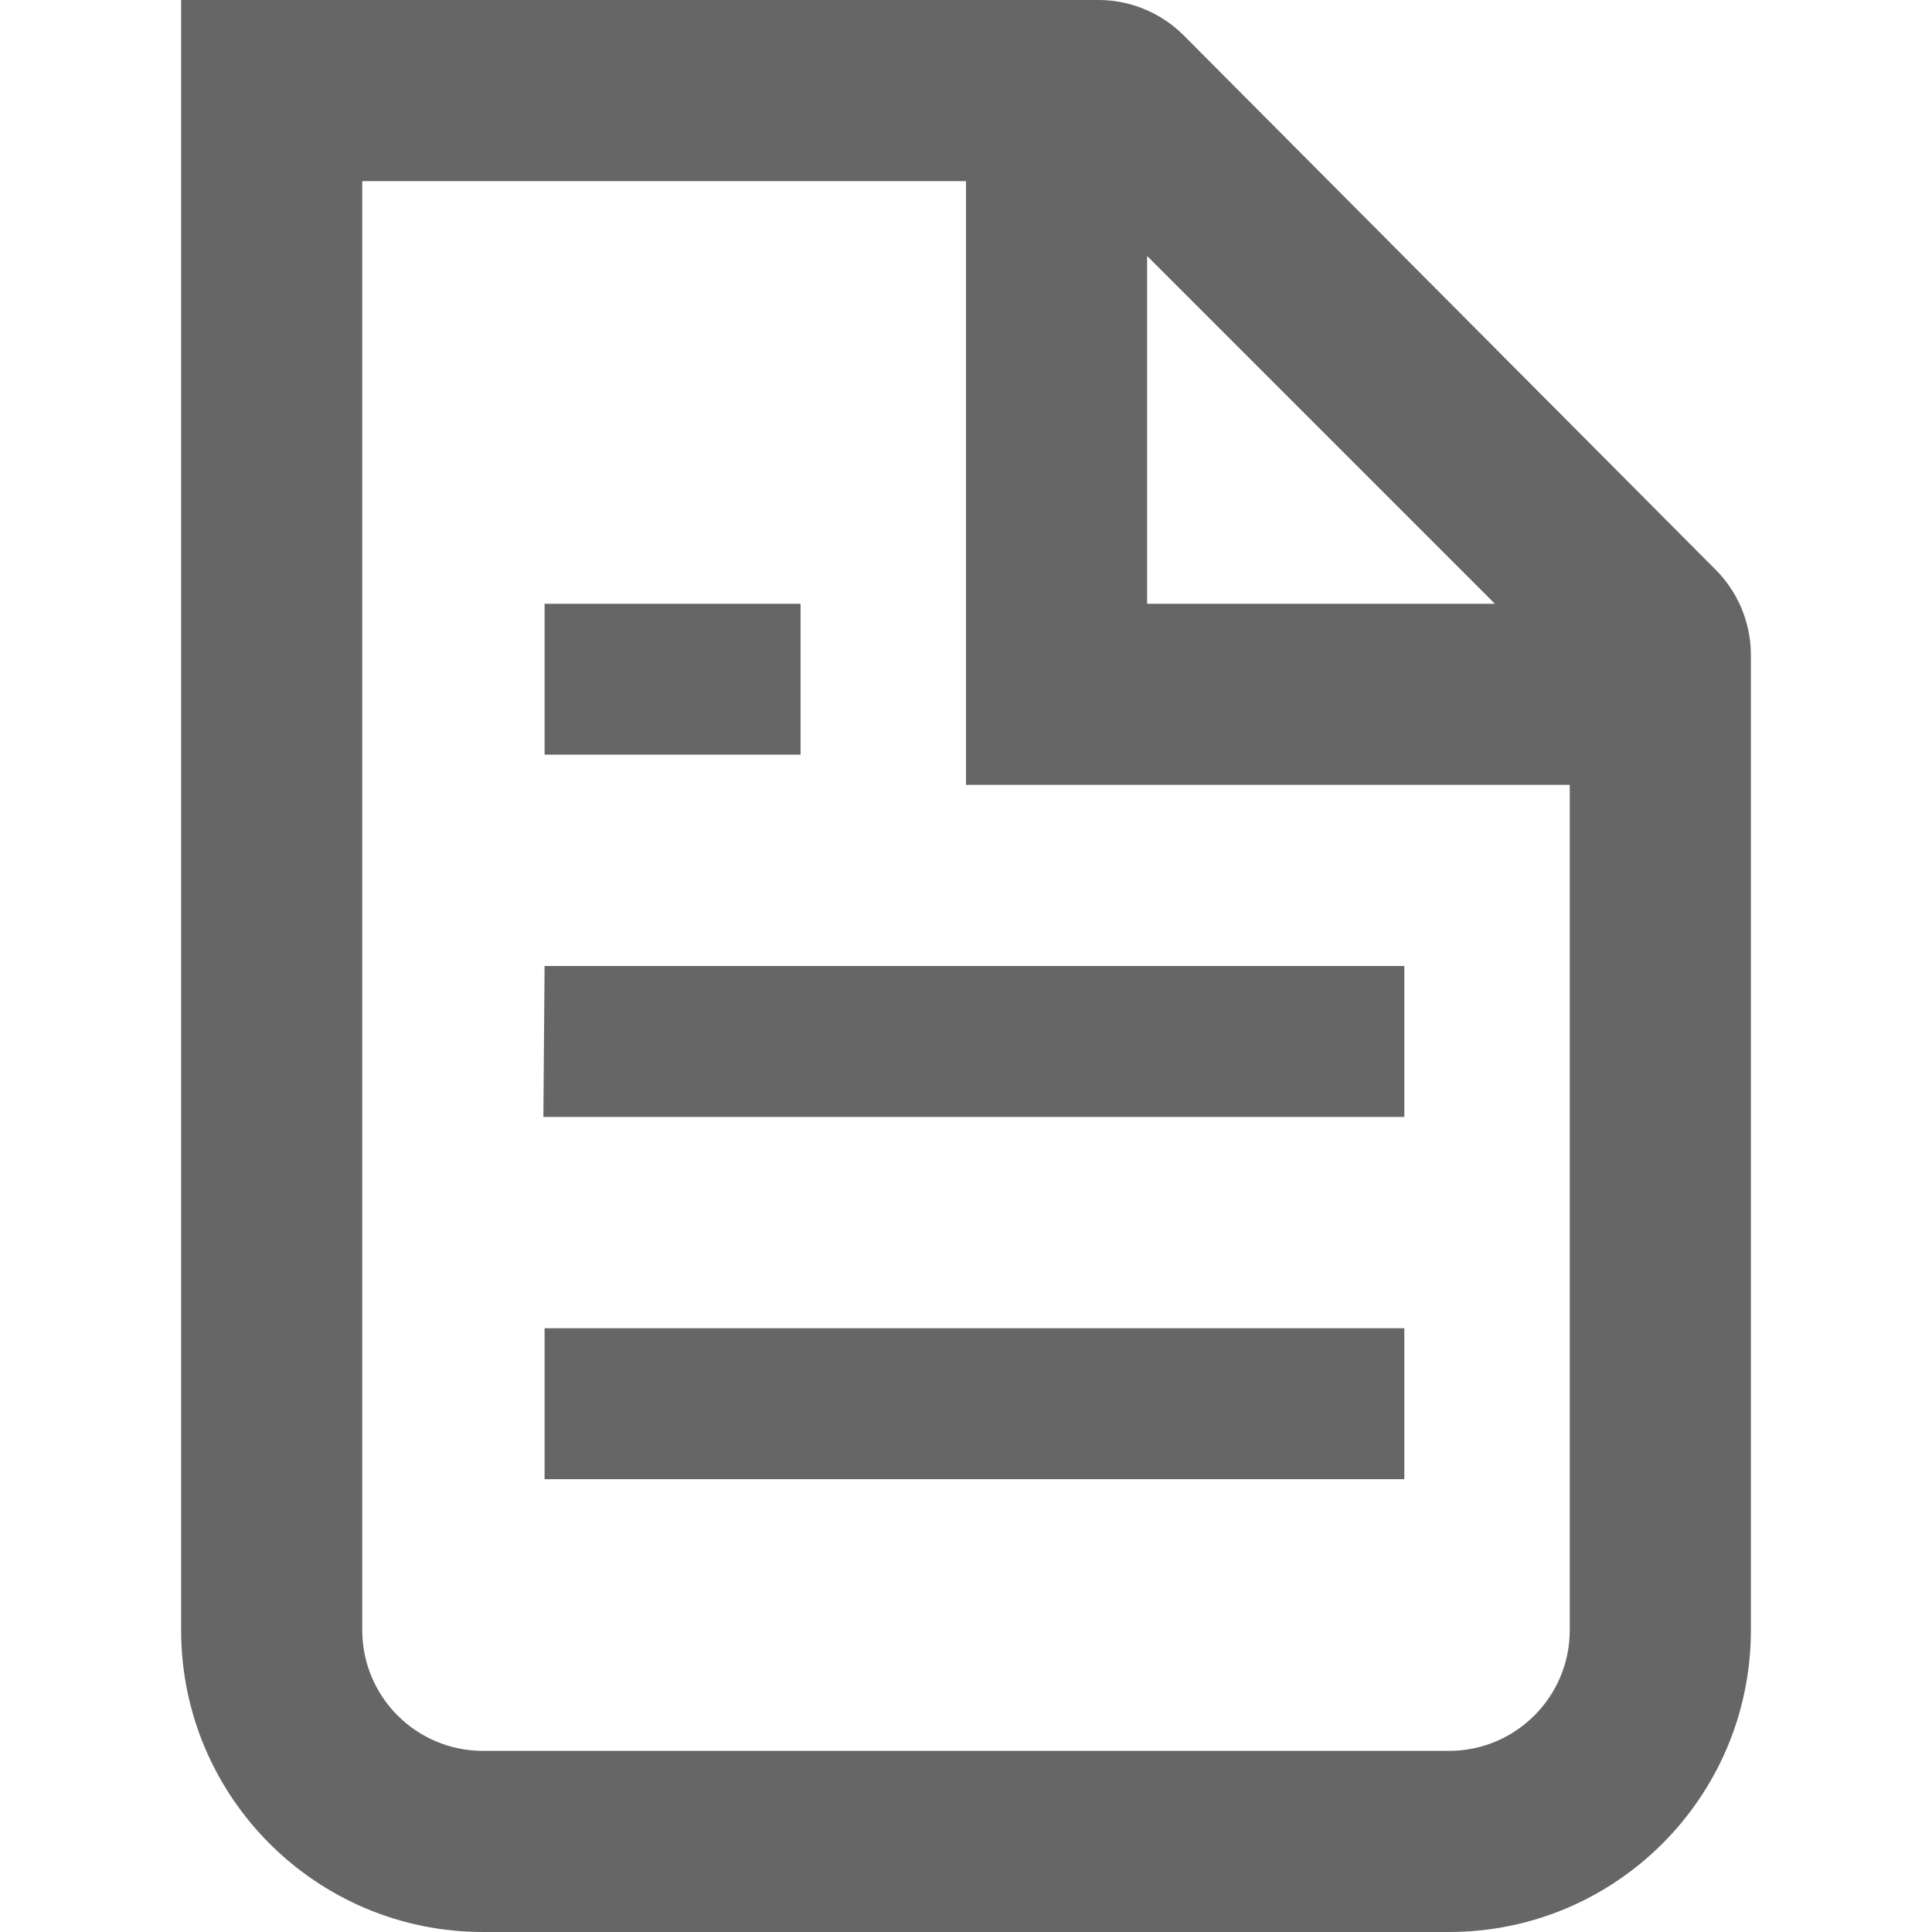
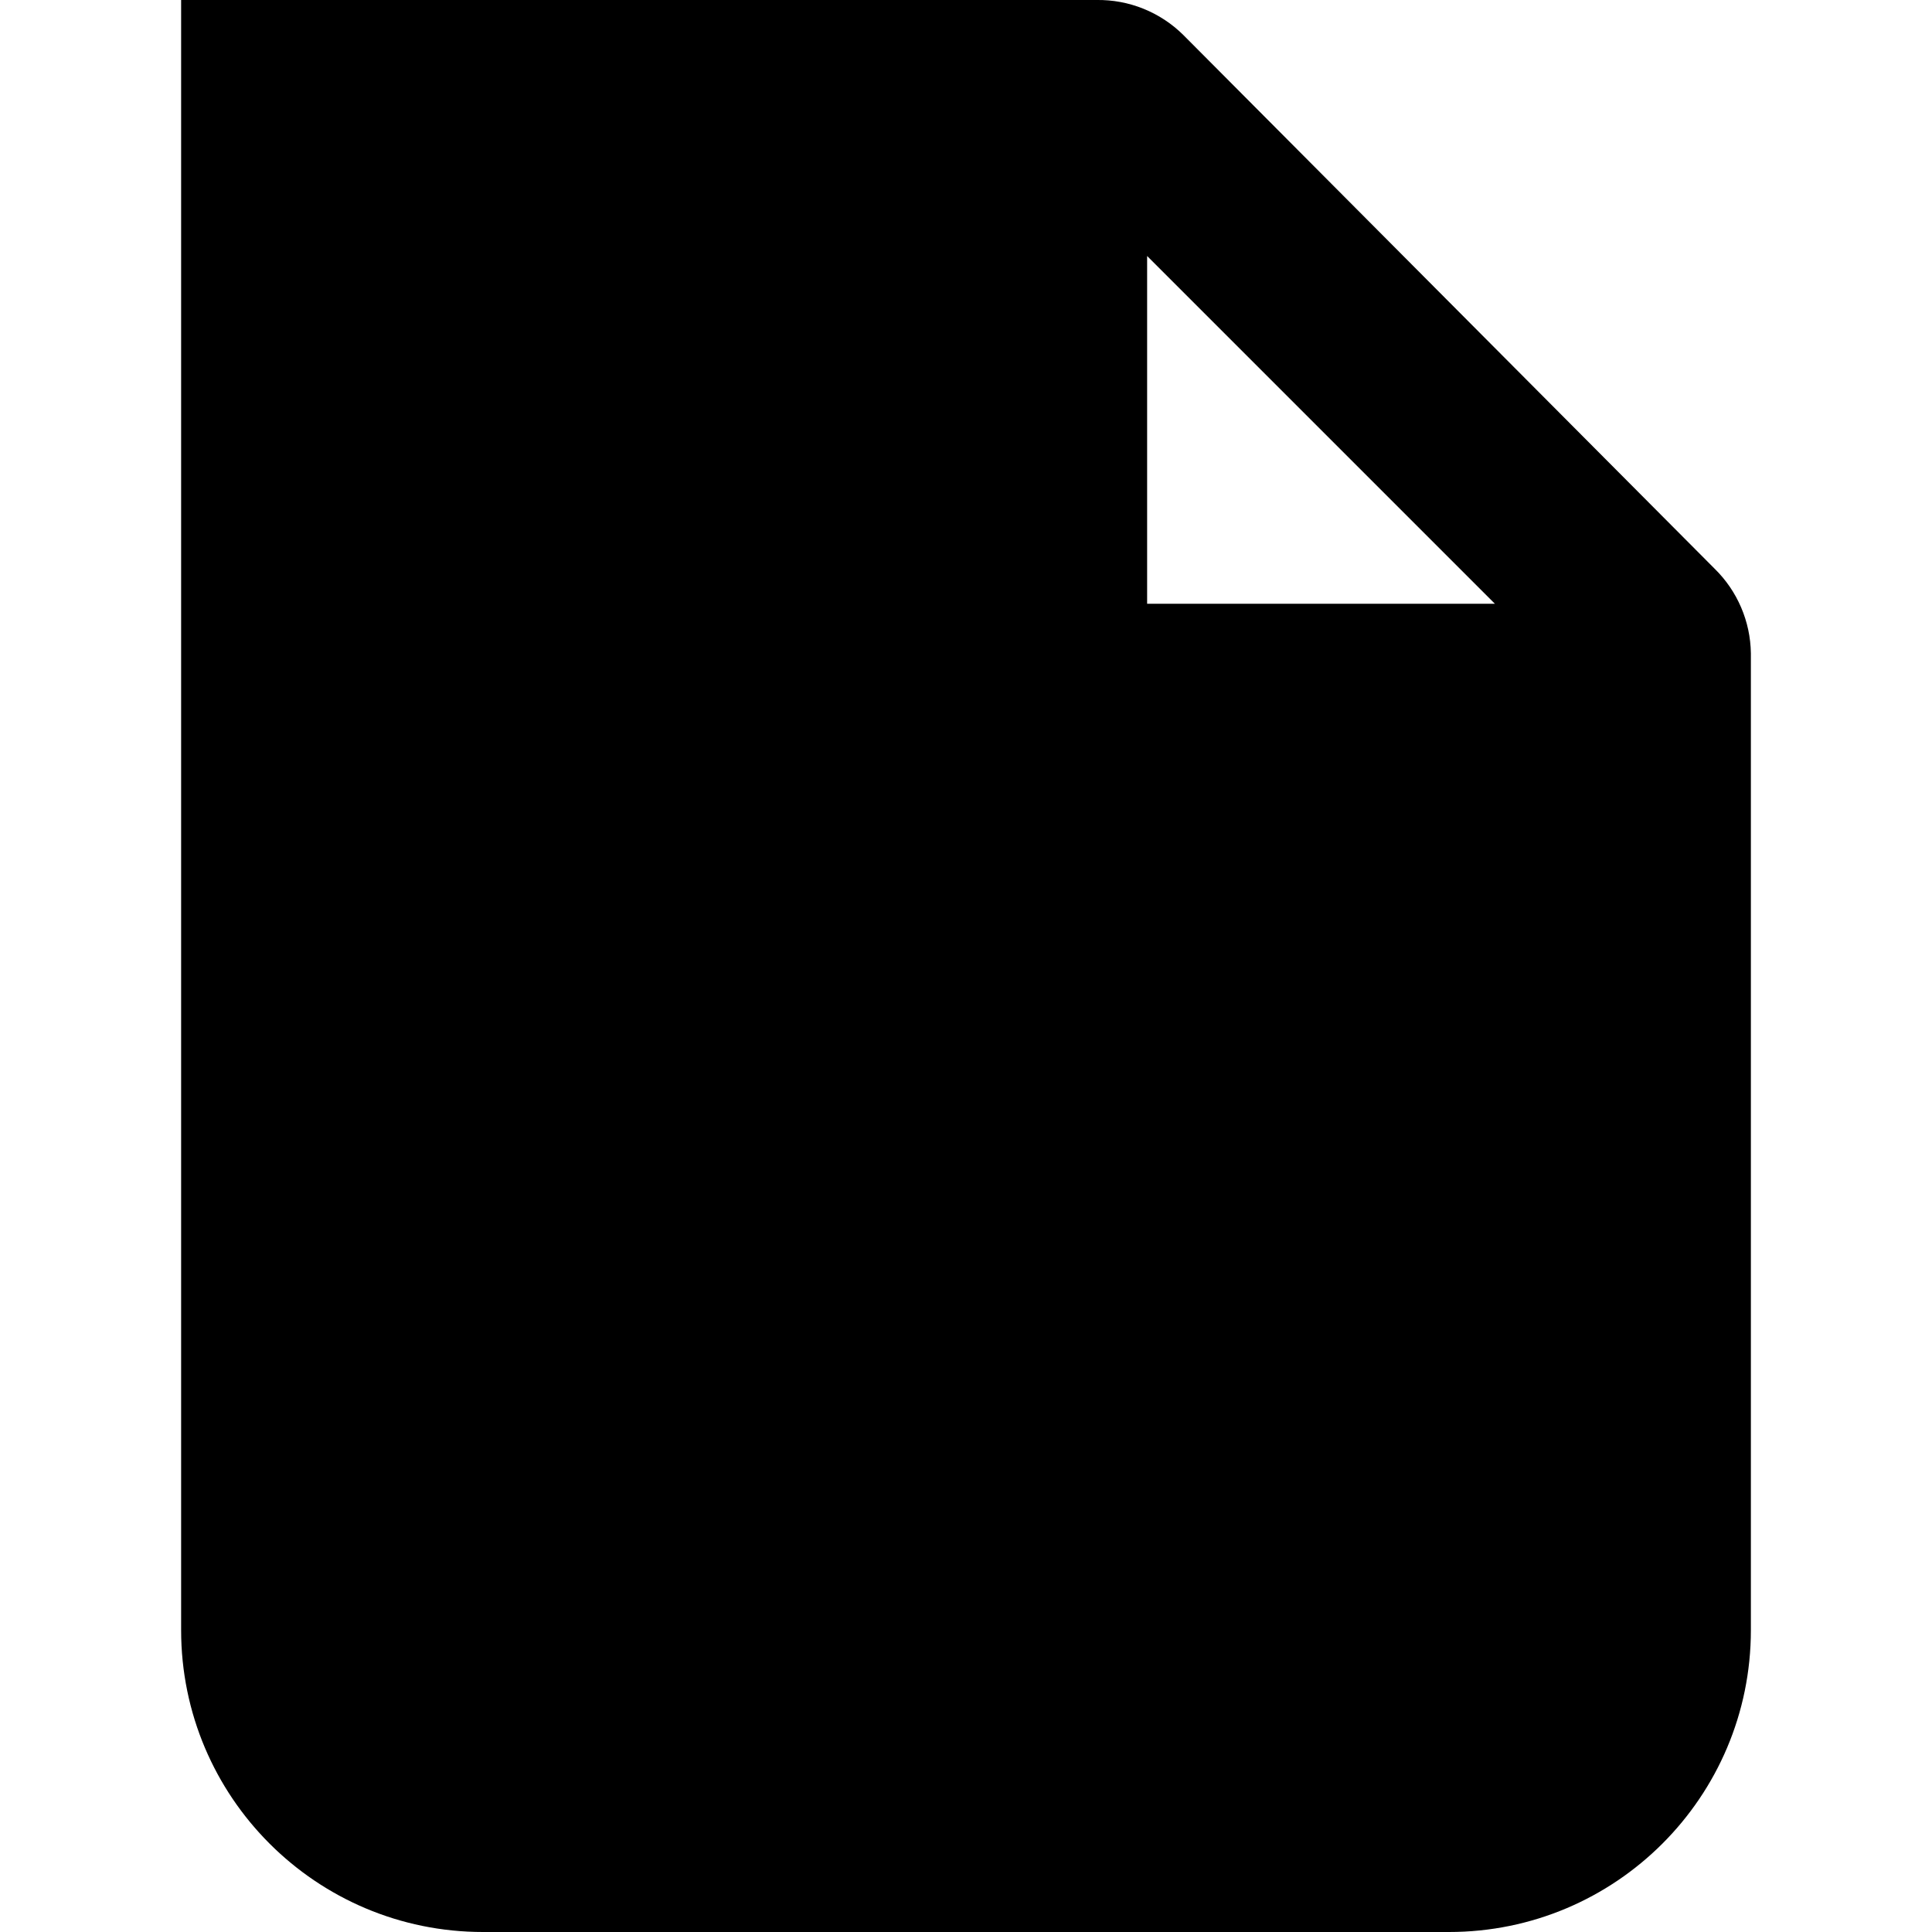
<svg xmlns="http://www.w3.org/2000/svg" fill="none" viewBox="0 0 16 16">
-   <path d="M14.5 13.5V5.41a1 1 0 0 0-.3-.7L9.8.29A1 1 0 0 0 9.08 0H1.5v13.5A2.5 2.5 0 0 0 4 16h8a2.5 2.5 0 0 0 2.5-2.5m-1.5 0v-7H8v-5H3v12a1 1 0 0 0 1 1h8a1 1 0 0 0 1-1M9.5 5V2.12L12.38 5zM5.13 5h-.62v1.25h2.12V5zm-.62 3h7.12v1.25H4.5zm.62 3h-.62v1.25h7.12V11z" clip-rule="evenodd" fill="#666" fill-rule="evenodd" />
+   <path d="M14.5 13.5V5.41a1 1 0 0 0-.3-.7L9.8.29A1 1 0 0 0 9.08 0H1.5v13.5A2.5 2.5 0 0 0 4 16h8a2.5 2.5 0 0 0 2.5-2.5m-1.5 0v-7H8v-5H3v12a1 1 0 0 0 1 1h8a1 1 0 0 0 1-1M9.5 5V2.12L12.38 5zM5.13 5h-.62v1.25h2.12V5zm-.62 3h7.12v1.25H4.5zm.62 3h-.62v1.25h7.12V11z" clipRule="evenodd" fill="currentcolor" fillRule="evenodd" />
</svg>
